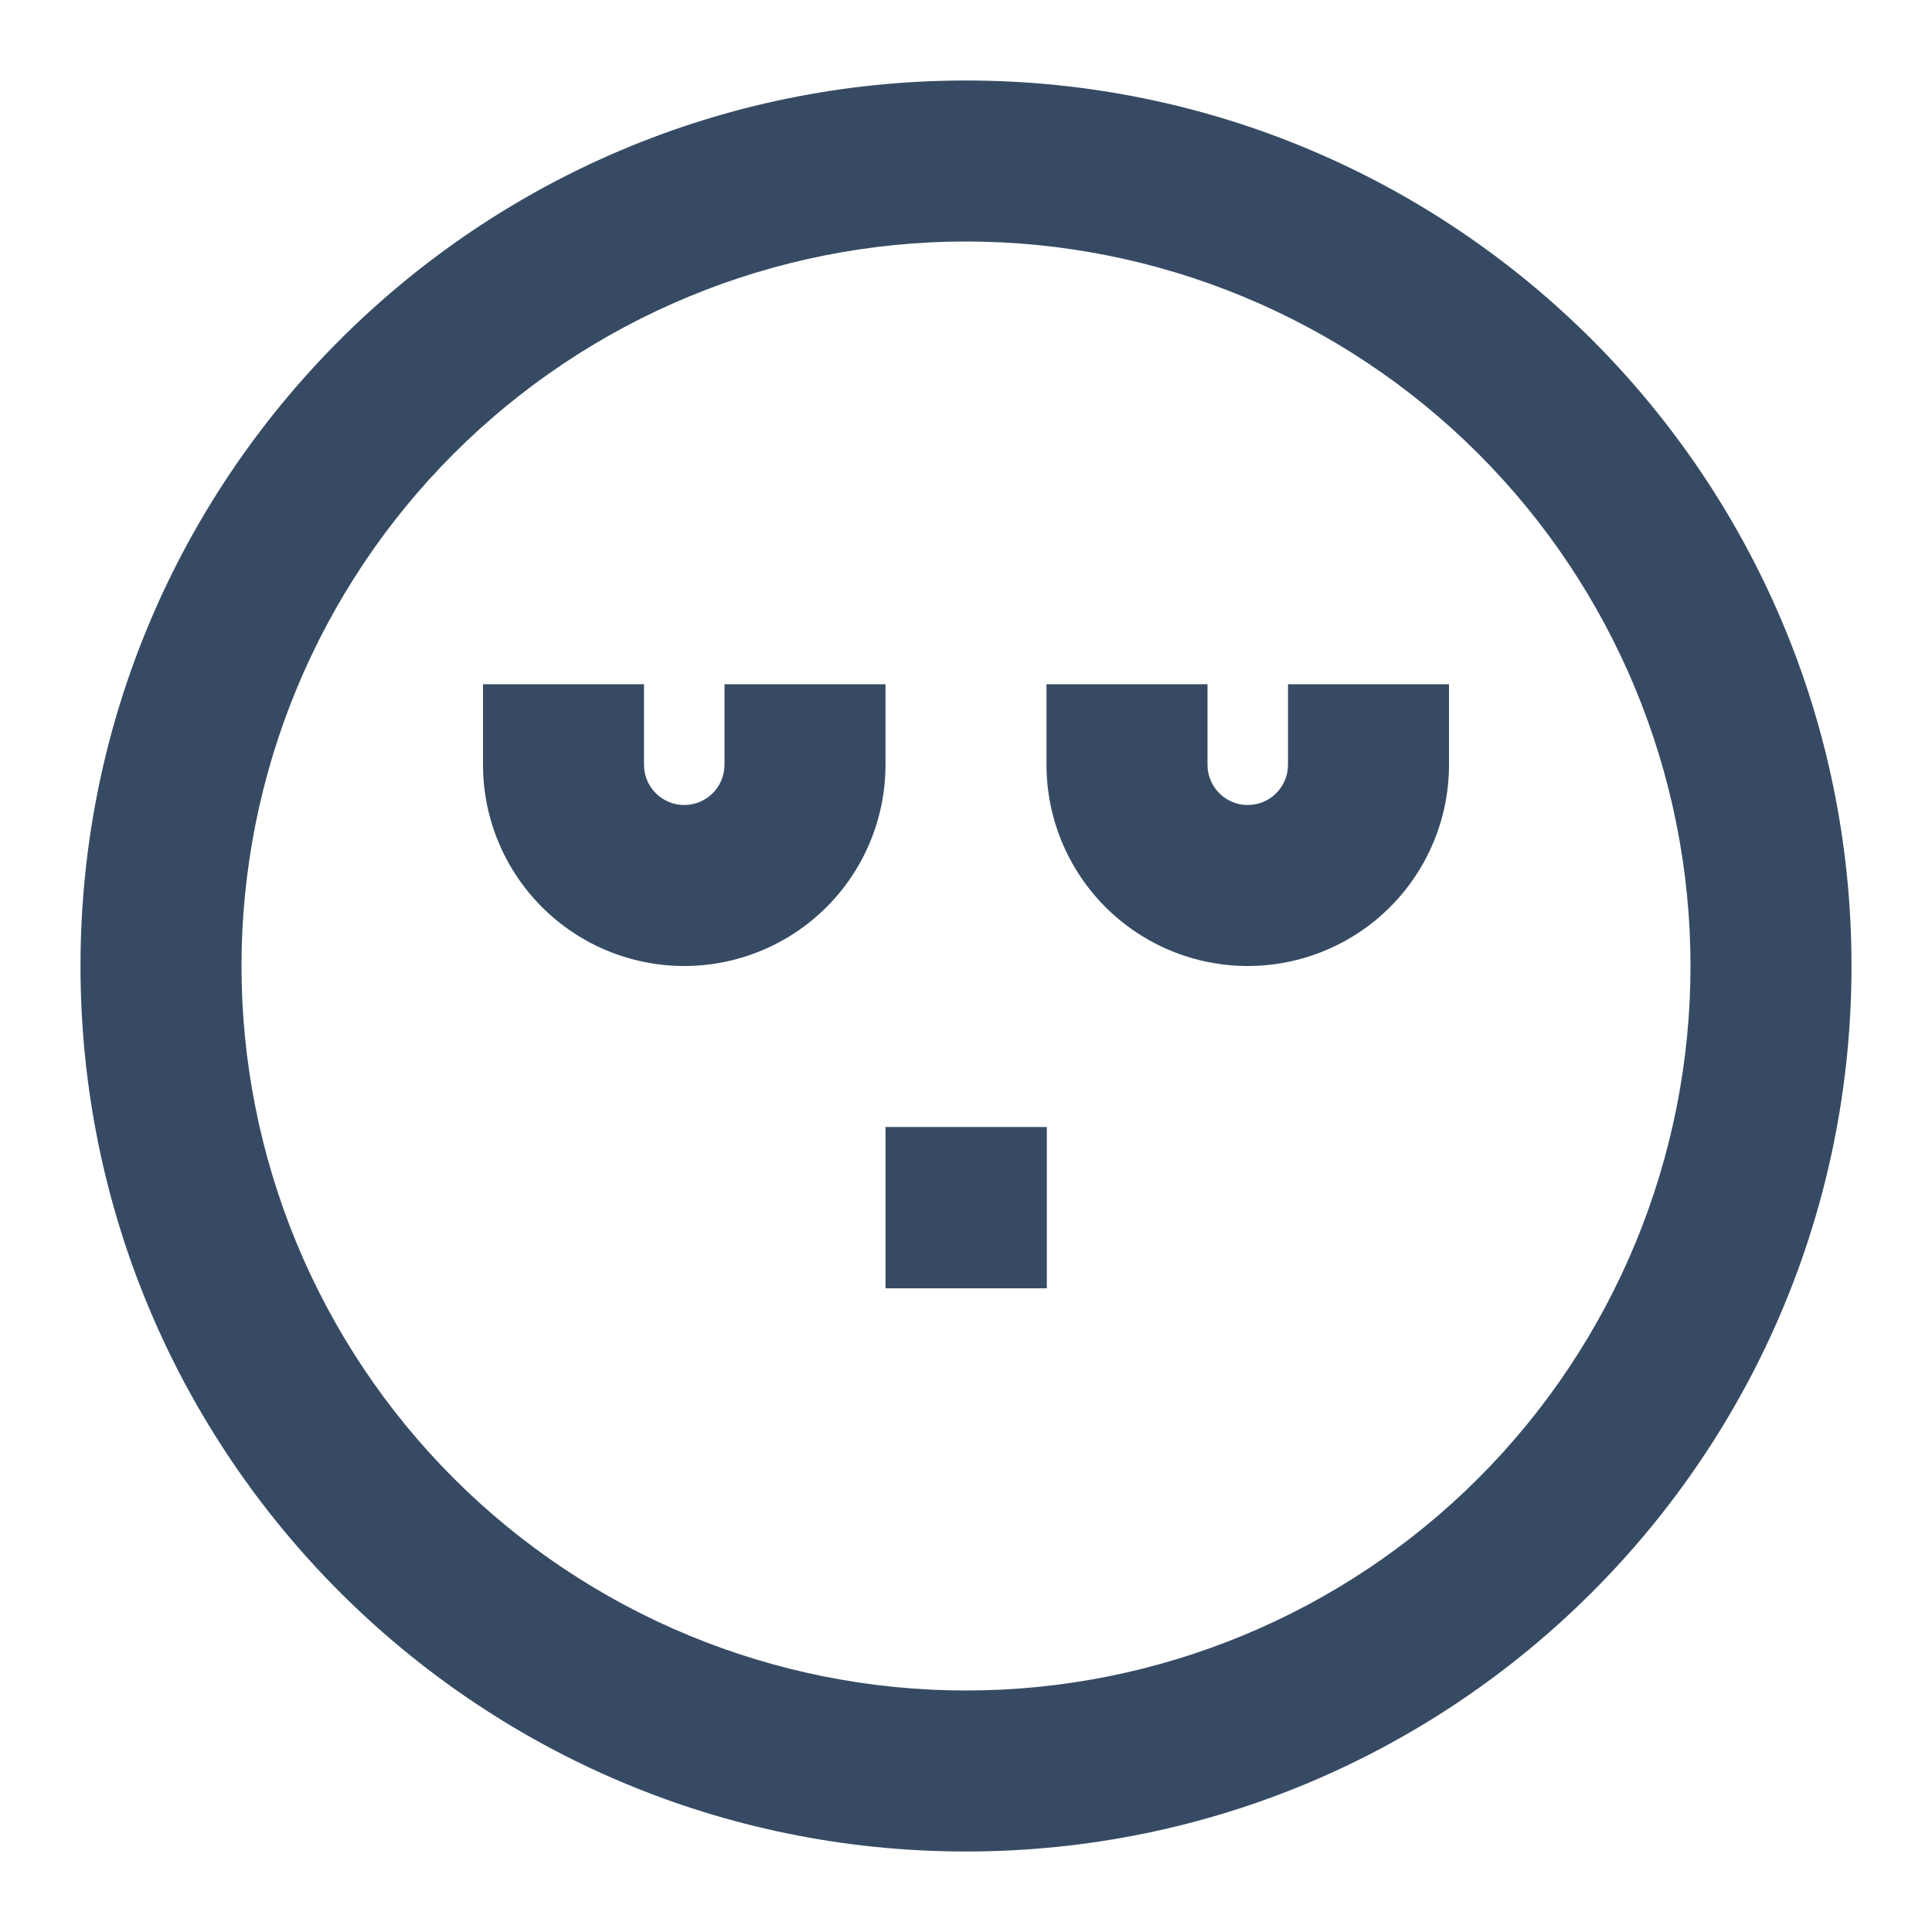
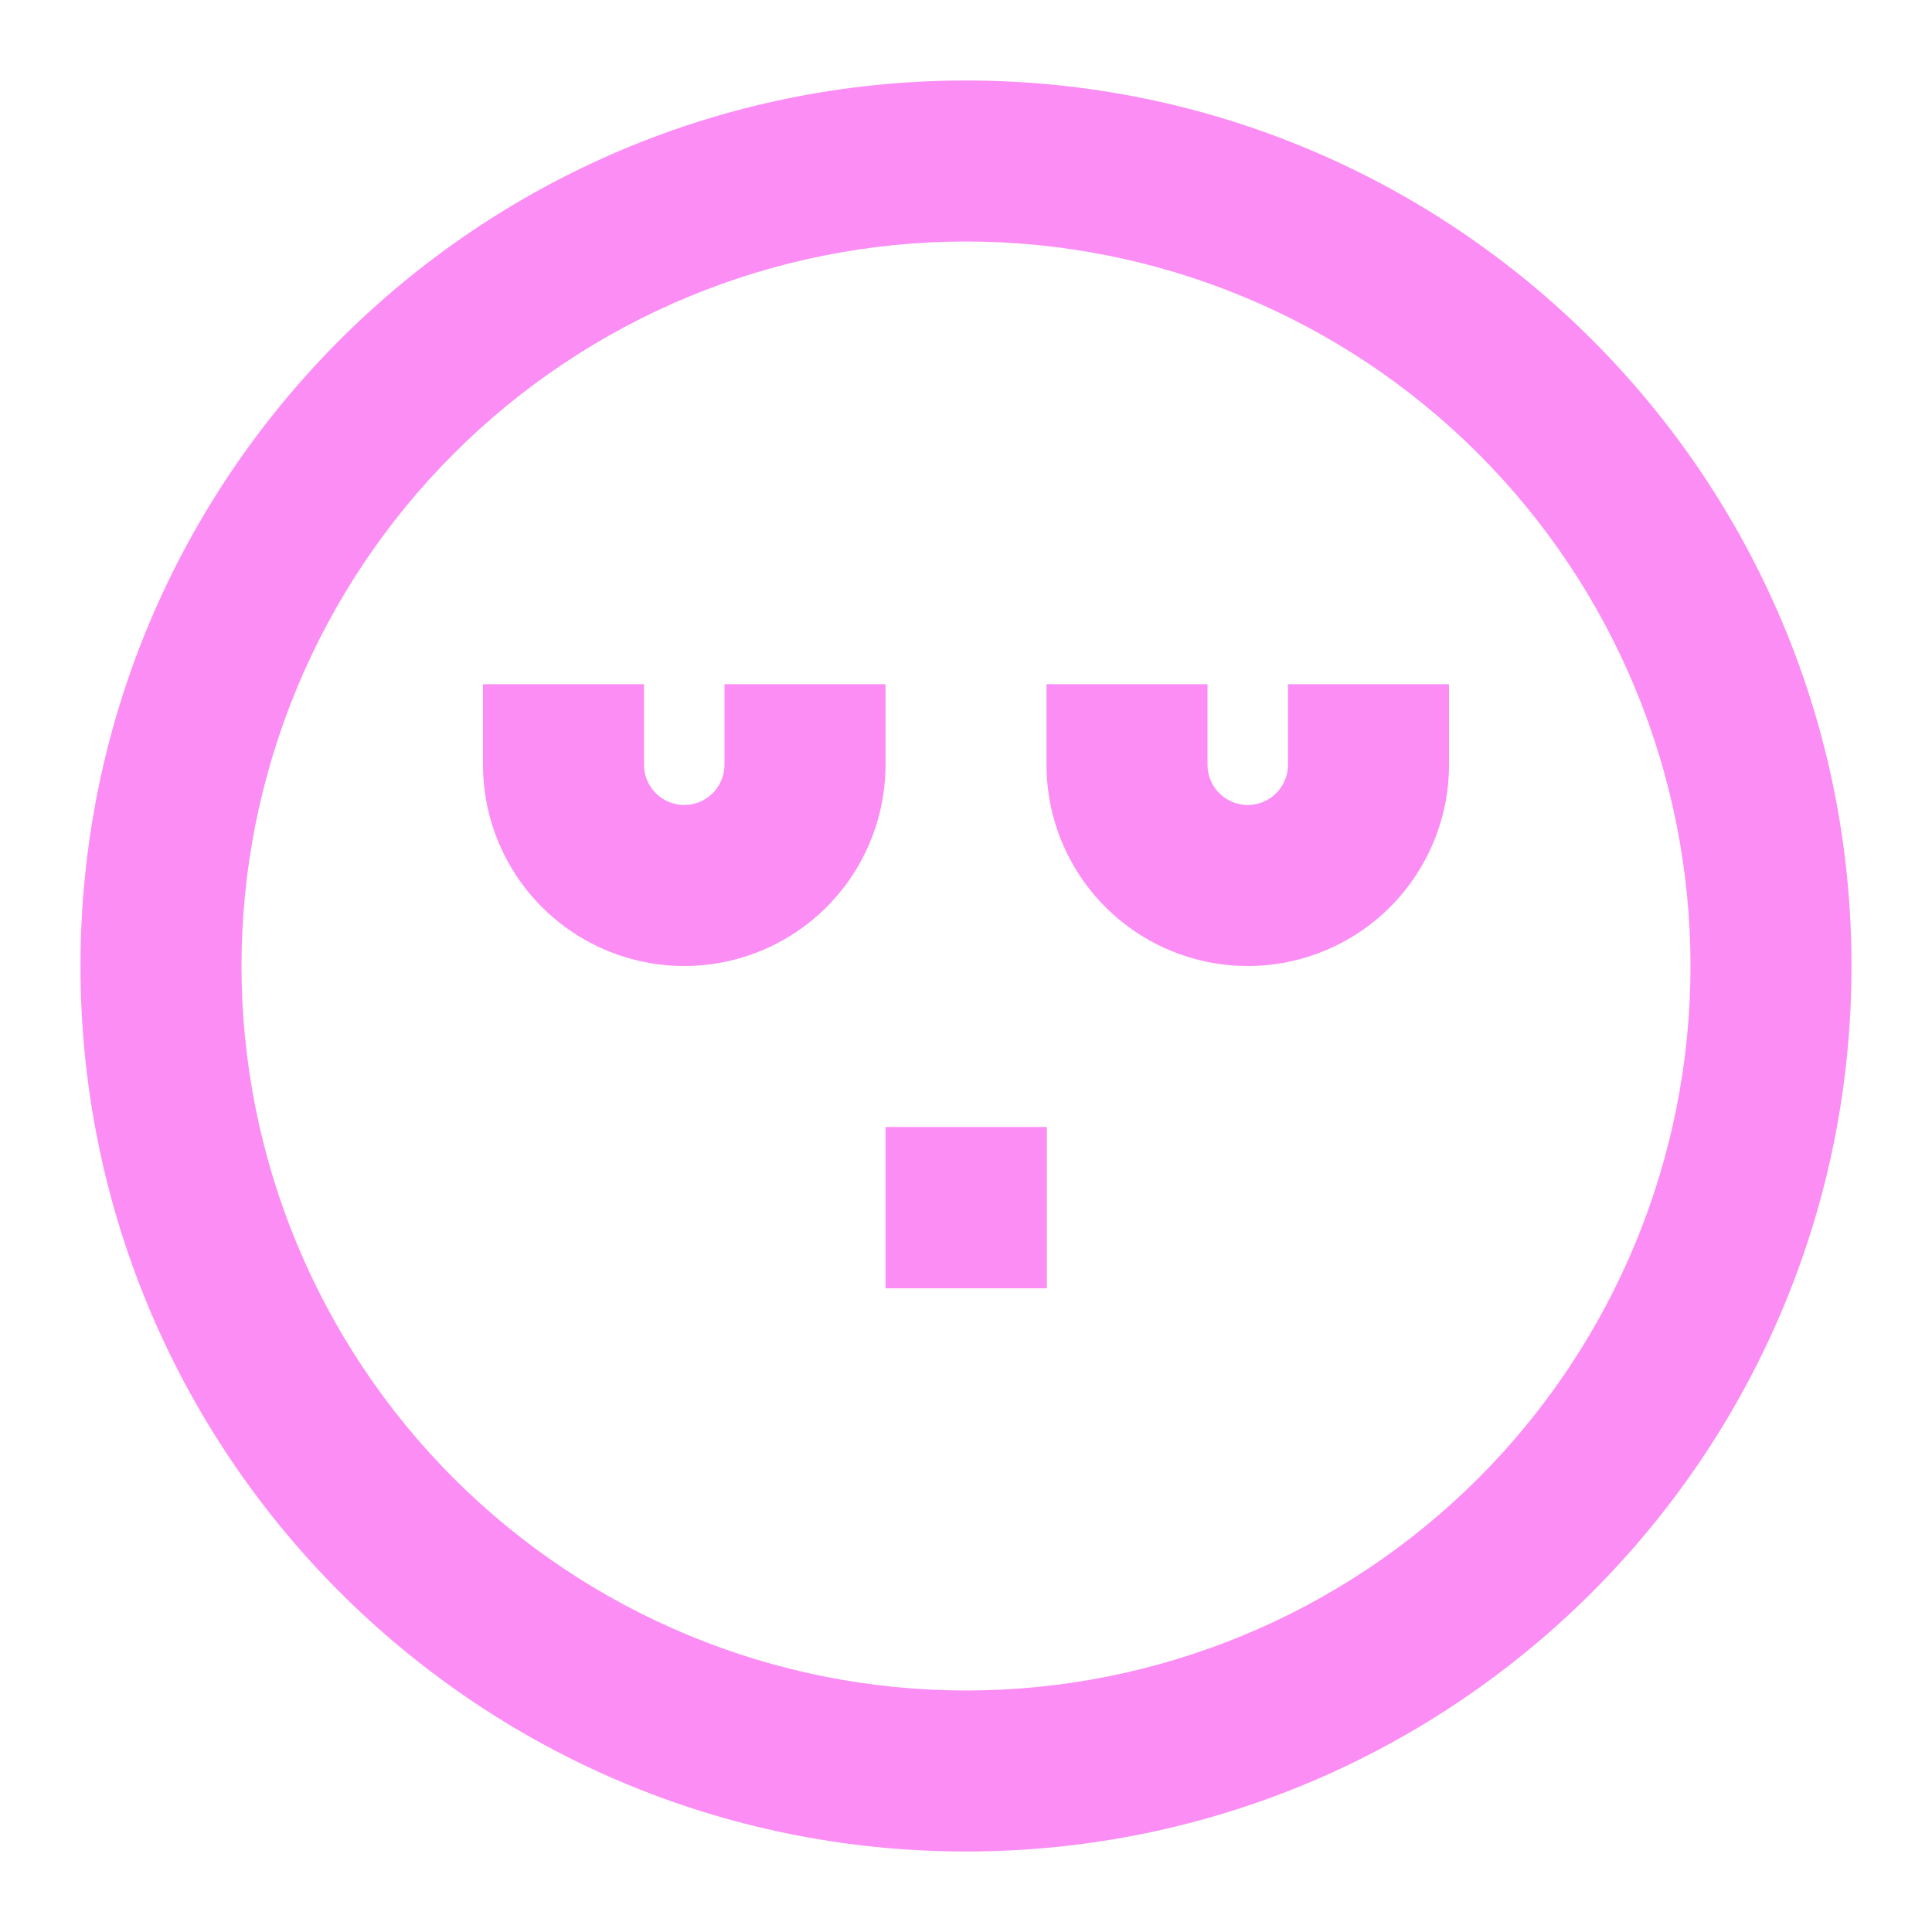
<svg xmlns="http://www.w3.org/2000/svg" width="80" height="80" viewBox="0 0 120 120" fill="none">
-   <path d="M60 15C54.09 15 48.239 16.164 42.779 18.425C37.32 20.687 32.359 24.002 28.18 28.18C24.002 32.359 20.687 37.32 18.425 42.779C16.164 48.239 15 54.09 15 60C15 65.909 16.164 71.761 18.425 77.221C20.687 82.68 24.002 87.641 28.18 91.82C32.359 95.998 37.32 99.313 42.779 101.575C48.239 103.836 54.09 105 60 105C71.935 105 83.381 100.259 91.82 91.82C100.259 83.381 105 71.935 105 60C105 48.065 100.259 36.619 91.82 28.18C83.381 19.741 71.935 15 60 15ZM5 60C5 29.625 29.625 5 60 5C90.375 5 115 29.625 115 60C115 90.375 90.375 115 60 115C29.625 115 5 90.375 5 60ZM40 42.5V47.5C40 48.163 40.263 48.799 40.732 49.268C41.201 49.737 41.837 50 42.5 50C43.163 50 43.799 49.737 44.268 49.268C44.737 48.799 45 48.163 45 47.5V42.5H55V47.5C55 50.815 53.683 53.995 51.339 56.339C48.995 58.683 45.815 60 42.5 60C39.185 60 36.005 58.683 33.661 56.339C31.317 53.995 30 50.815 30 47.5V42.5H40ZM75 42.5V47.5C75 48.163 75.263 48.799 75.732 49.268C76.201 49.737 76.837 50 77.5 50C78.163 50 78.799 49.737 79.268 49.268C79.737 48.799 80 48.163 80 47.5V42.5H90V47.5C90 50.815 88.683 53.995 86.339 56.339C83.995 58.683 80.815 60 77.5 60C74.185 60 71.005 58.683 68.661 56.339C66.317 53.995 65 50.815 65 47.5V42.5H75ZM55 70H65.02V80.02H55V70Z" fill="#364b63" />
+   <path d="M60 15C54.09 15 48.239 16.164 42.779 18.425C37.32 20.687 32.359 24.002 28.18 28.18C24.002 32.359 20.687 37.32 18.425 42.779C16.164 48.239 15 54.09 15 60C15 65.909 16.164 71.761 18.425 77.221C20.687 82.68 24.002 87.641 28.18 91.82C32.359 95.998 37.32 99.313 42.779 101.575C48.239 103.836 54.09 105 60 105C71.935 105 83.381 100.259 91.82 91.82C100.259 83.381 105 71.935 105 60C105 48.065 100.259 36.619 91.82 28.18C83.381 19.741 71.935 15 60 15ZM5 60C5 29.625 29.625 5 60 5C90.375 5 115 29.625 115 60C115 90.375 90.375 115 60 115C29.625 115 5 90.375 5 60ZM40 42.5V47.5C40 48.163 40.263 48.799 40.732 49.268C41.201 49.737 41.837 50 42.5 50C43.163 50 43.799 49.737 44.268 49.268C44.737 48.799 45 48.163 45 47.5V42.5H55V47.5C55 50.815 53.683 53.995 51.339 56.339C48.995 58.683 45.815 60 42.5 60C39.185 60 36.005 58.683 33.661 56.339C31.317 53.995 30 50.815 30 47.5V42.5H40ZM75 42.5V47.5C75 48.163 75.263 48.799 75.732 49.268C76.201 49.737 76.837 50 77.5 50C78.163 50 78.799 49.737 79.268 49.268C79.737 48.799 80 48.163 80 47.5V42.5H90V47.5C90 50.815 88.683 53.995 86.339 56.339C83.995 58.683 80.815 60 77.5 60C74.185 60 71.005 58.683 68.661 56.339C66.317 53.995 65 50.815 65 47.5V42.5H75ZM55 70H65.02V80.02H55V70Z" fill="#f71cec80" />
</svg>
